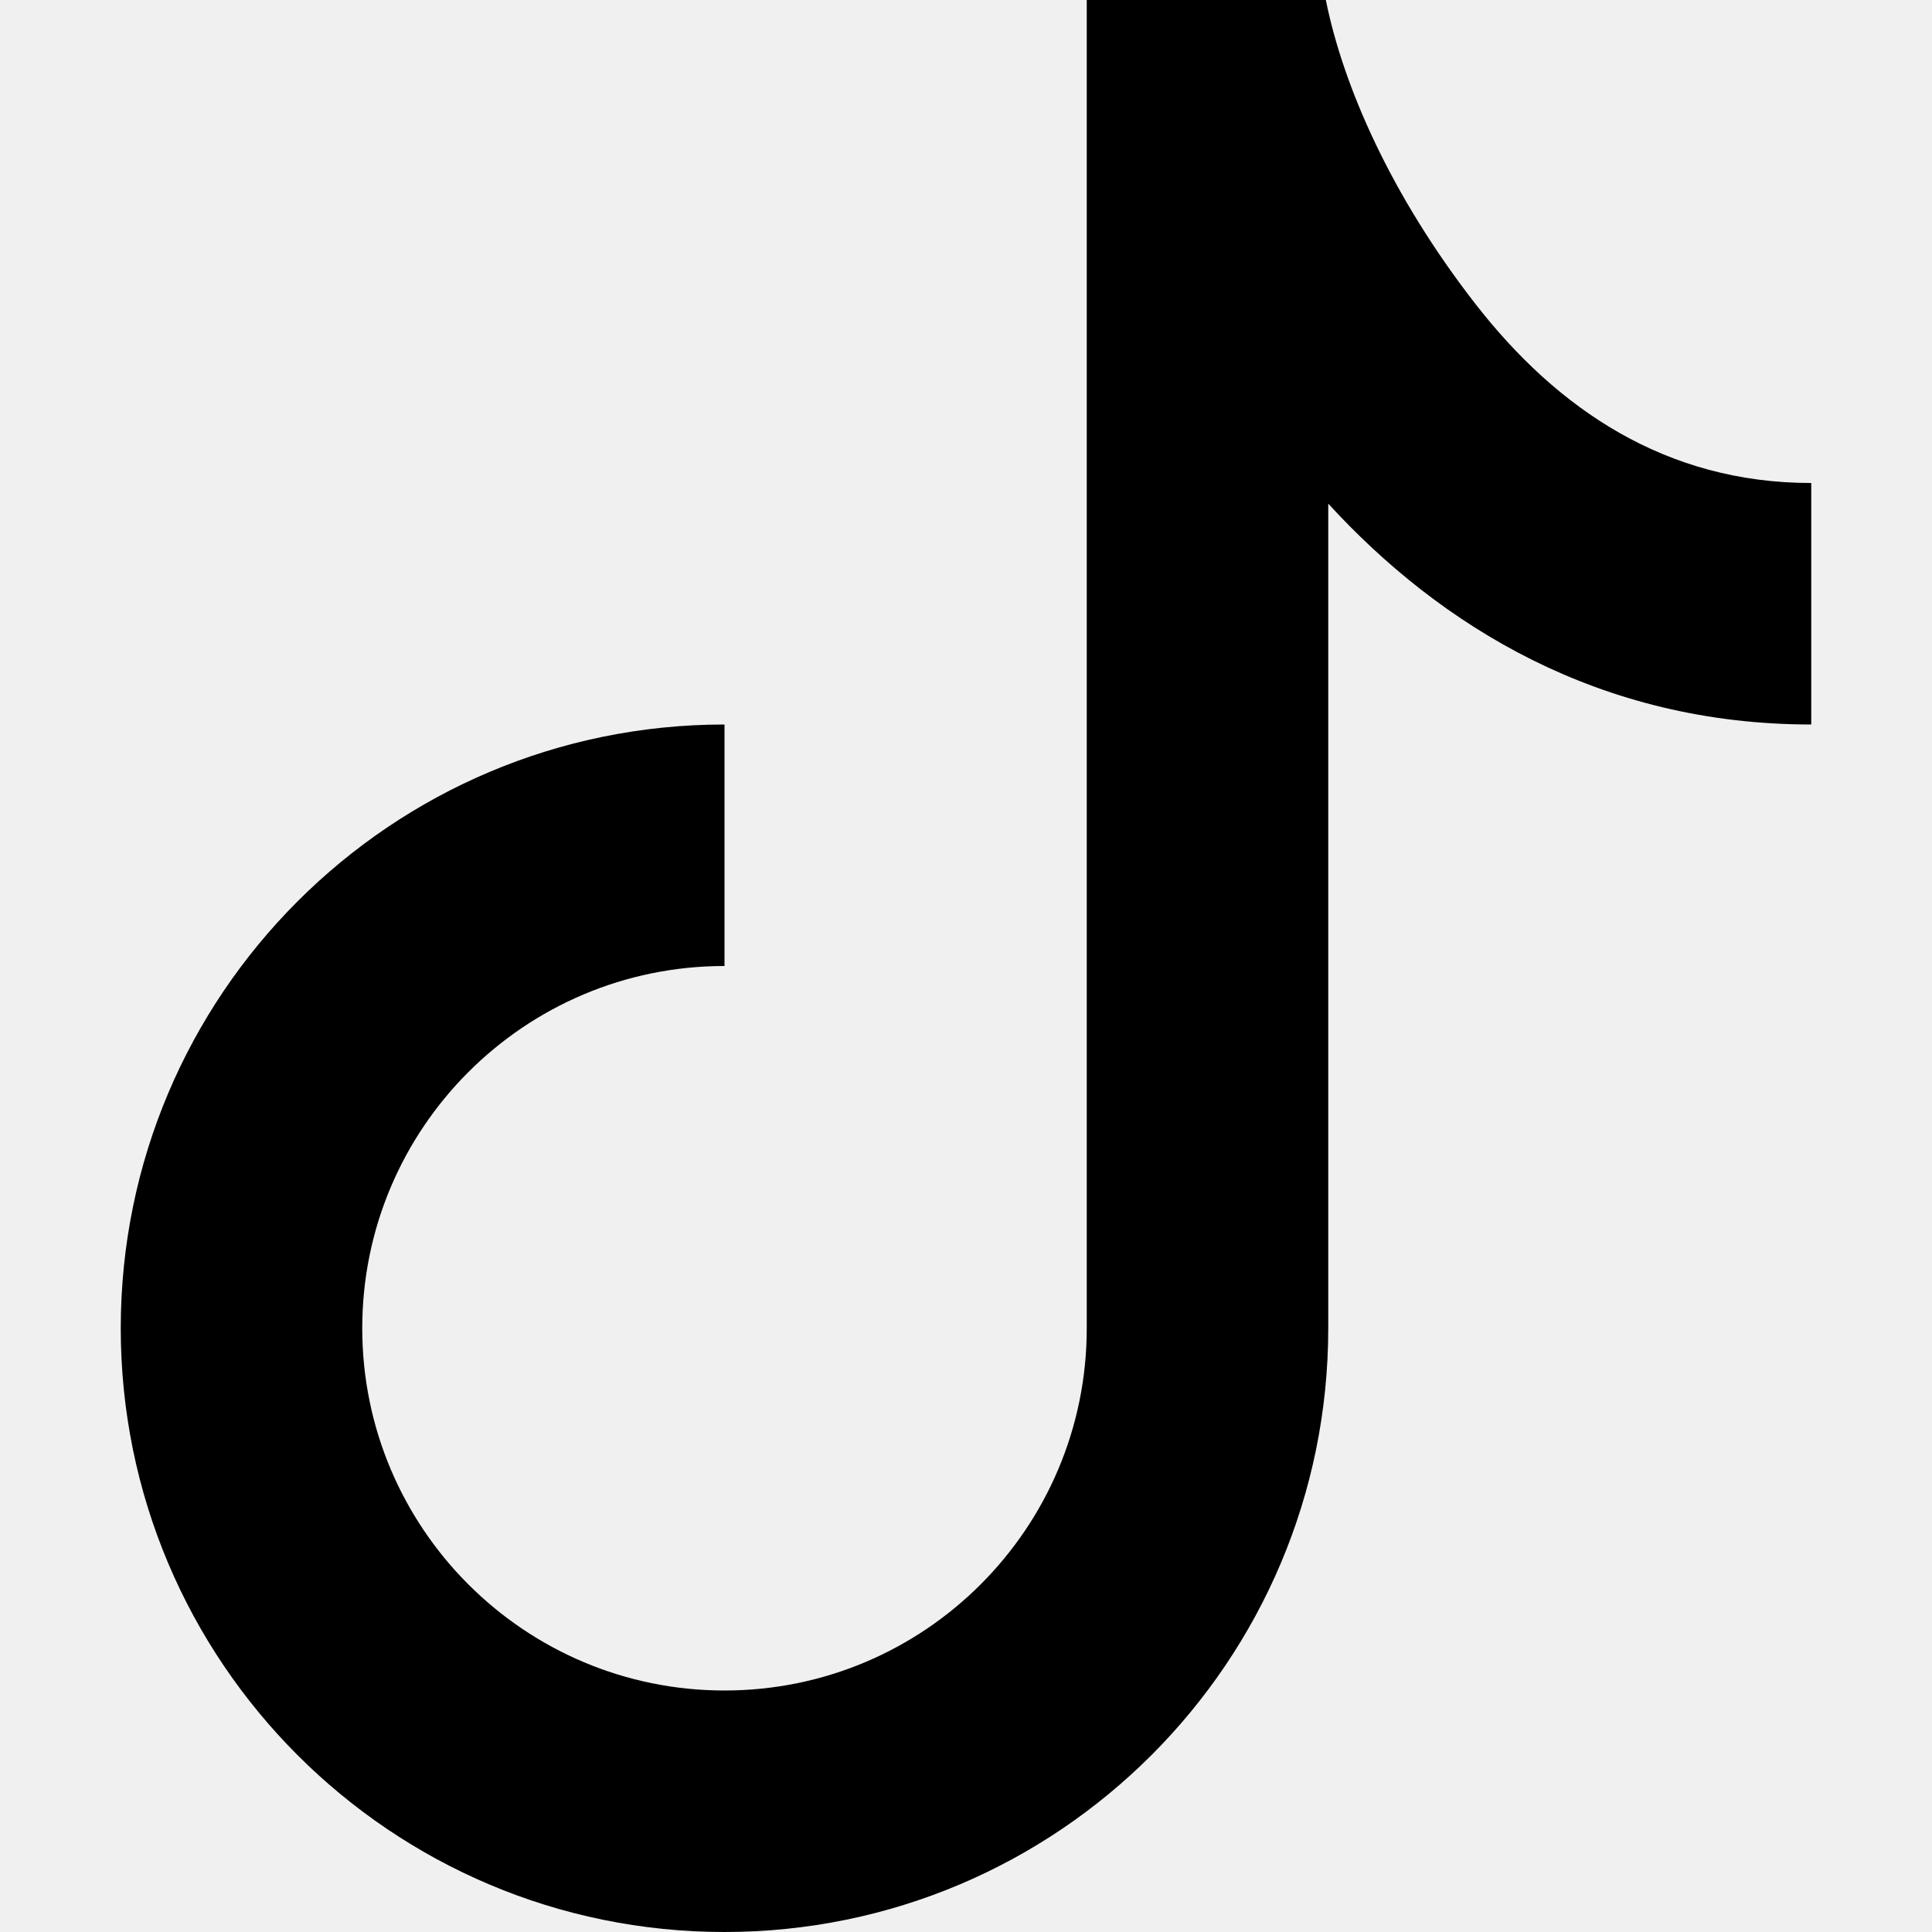
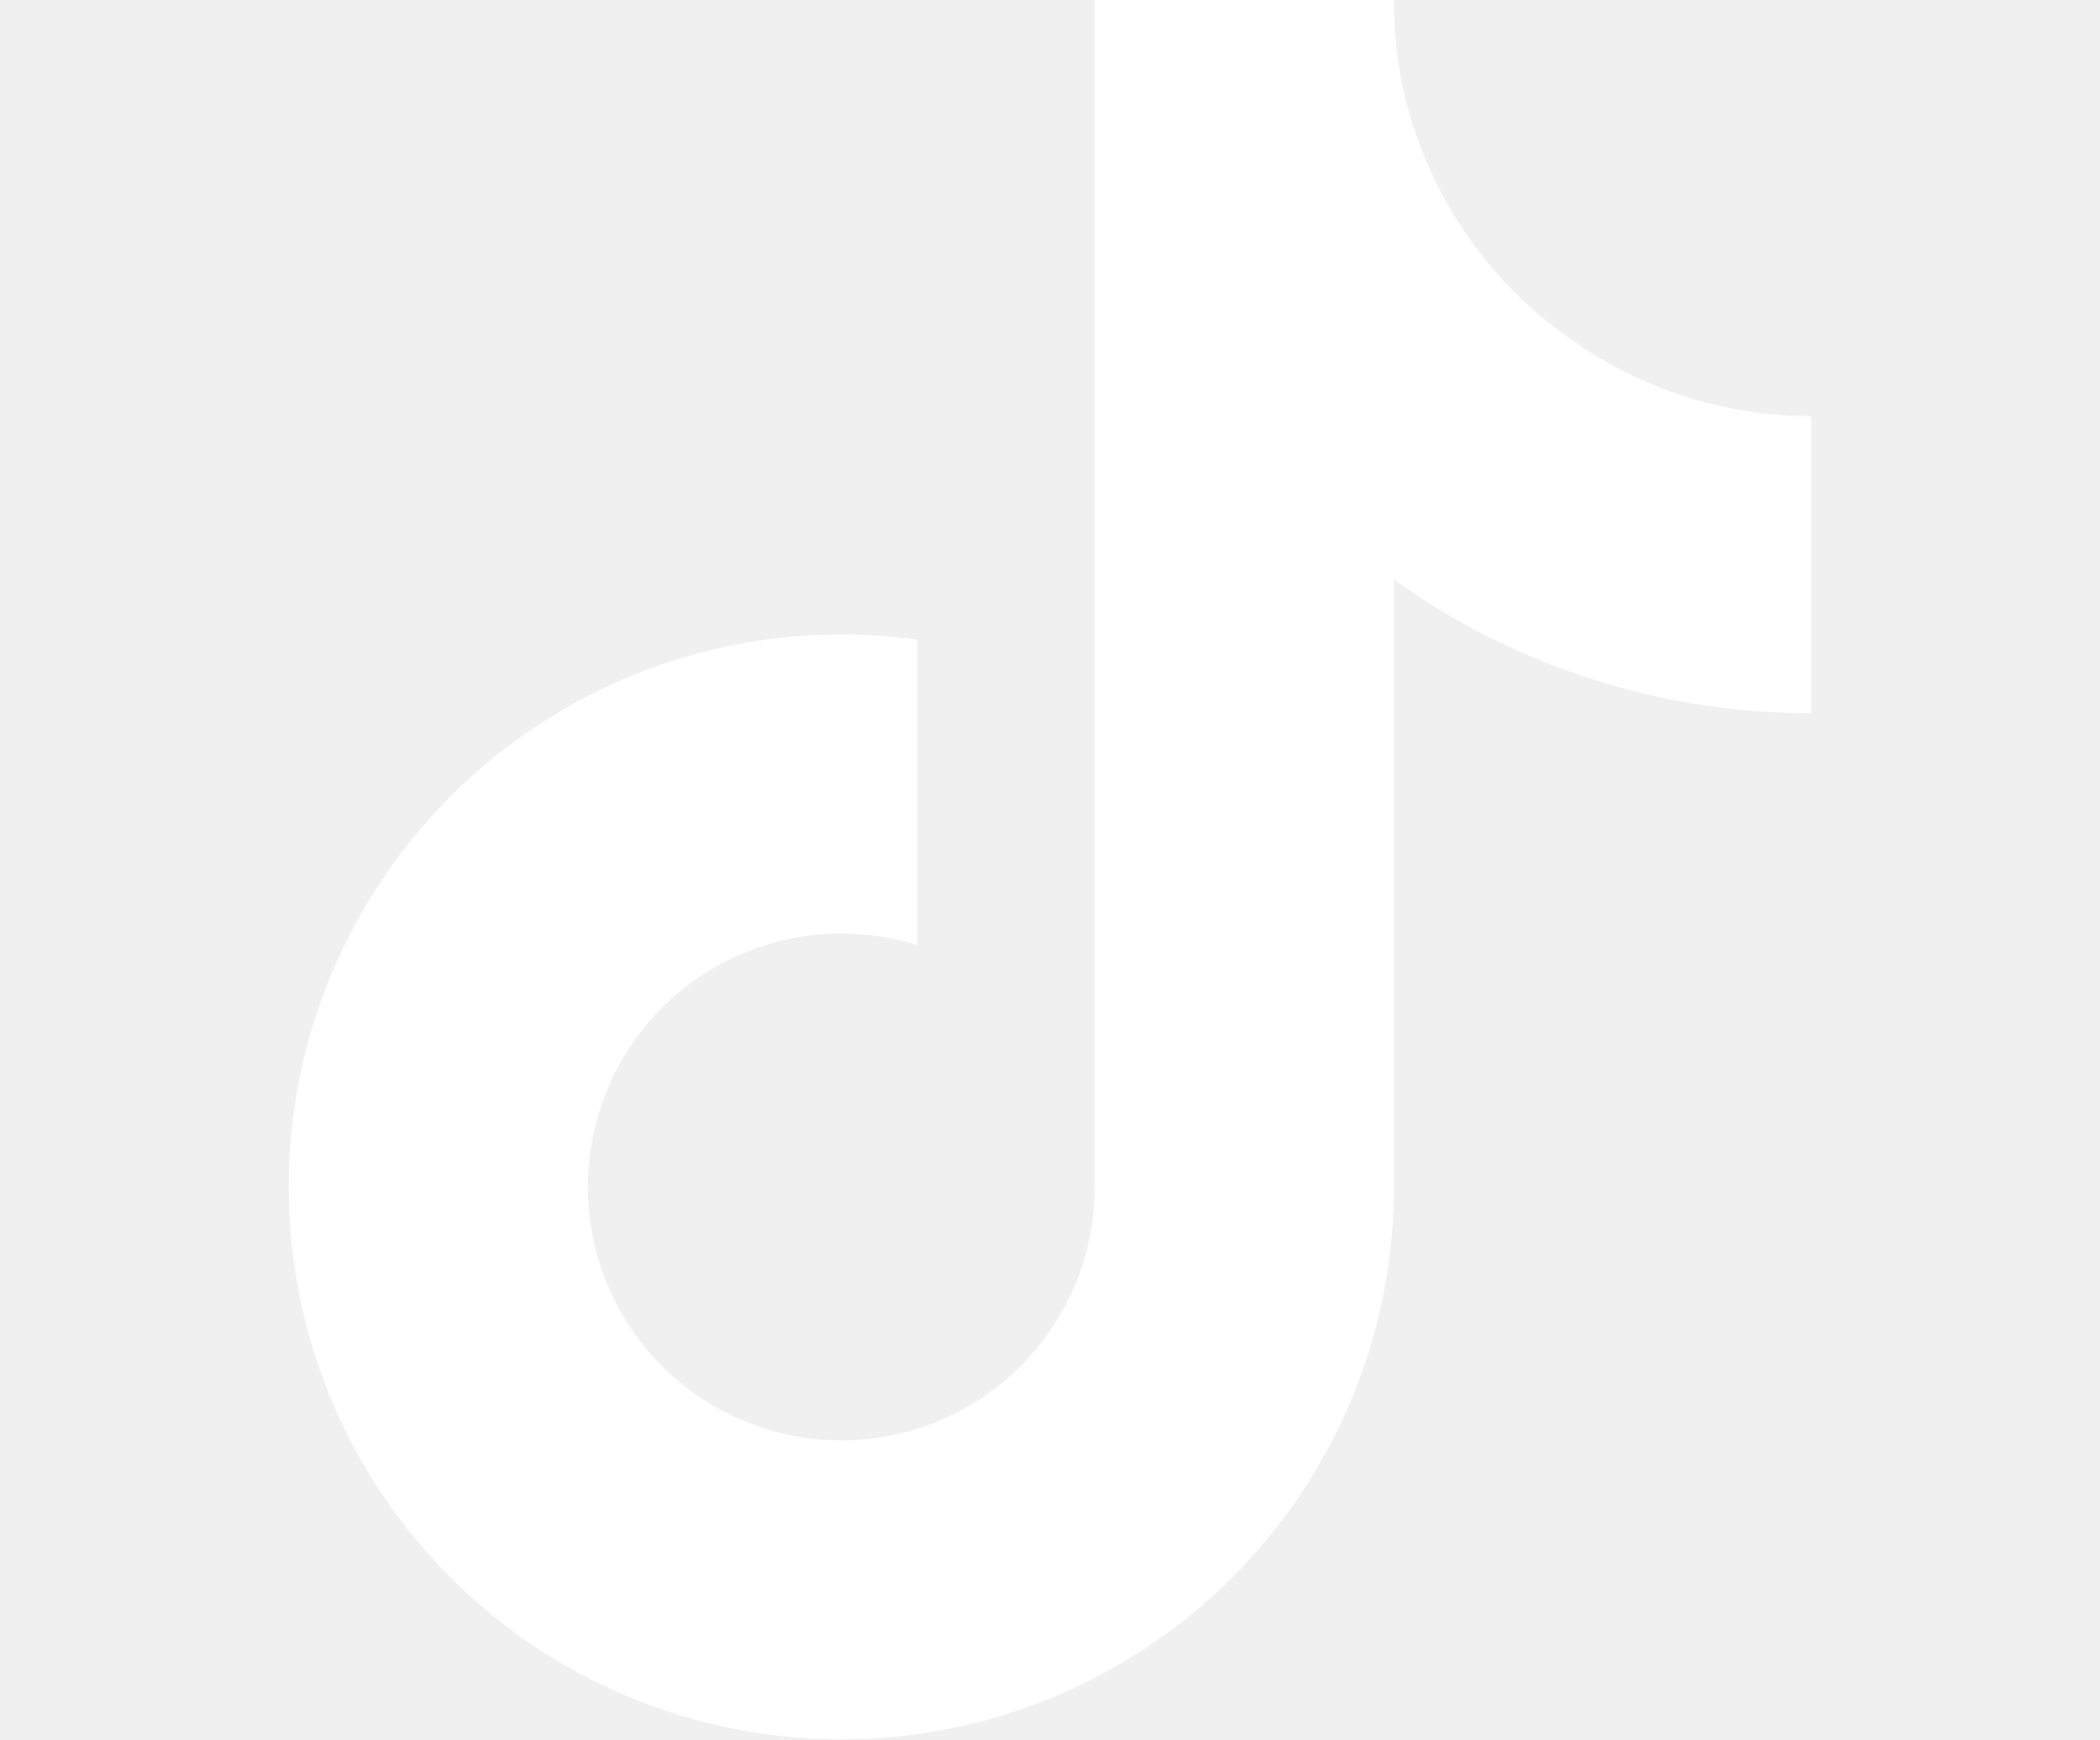
- <svg xmlns="http://www.w3.org/2000/svg" width="16" height="16" fill="currentColor" class="bi bi-tiktok" viewBox="0 0 16 16">
-   <path d="M9 0h1.98c.144.715.54 1.617 1.235 2.512C12.895 3.389 13.797 4 15 4v2c-1.753 0-3.07-.814-4-1.829V11a5 5 0 1 1-5-5v2a3 3 0 1 0 3 3z" />
+ <svg xmlns="http://www.w3.org/2000/svg" height="29" width="35" viewBox="0 0 448 512">
+   <path fill="#ffffff" d="M448 209.9a210.1 210.1 0 0 1 -122.8-39.3V349.4A162.6 162.6 0 1 1 185 188.3V278.2a74.6 74.6 0 1 0 52.2 71.2V0l88 0a121.2 121.2 0 0 0 1.9 22.2h0A122.2 122.2 0 0 0 381 102.4a121.4 121.4 0 0 0 67 20.1z" />
</svg>
